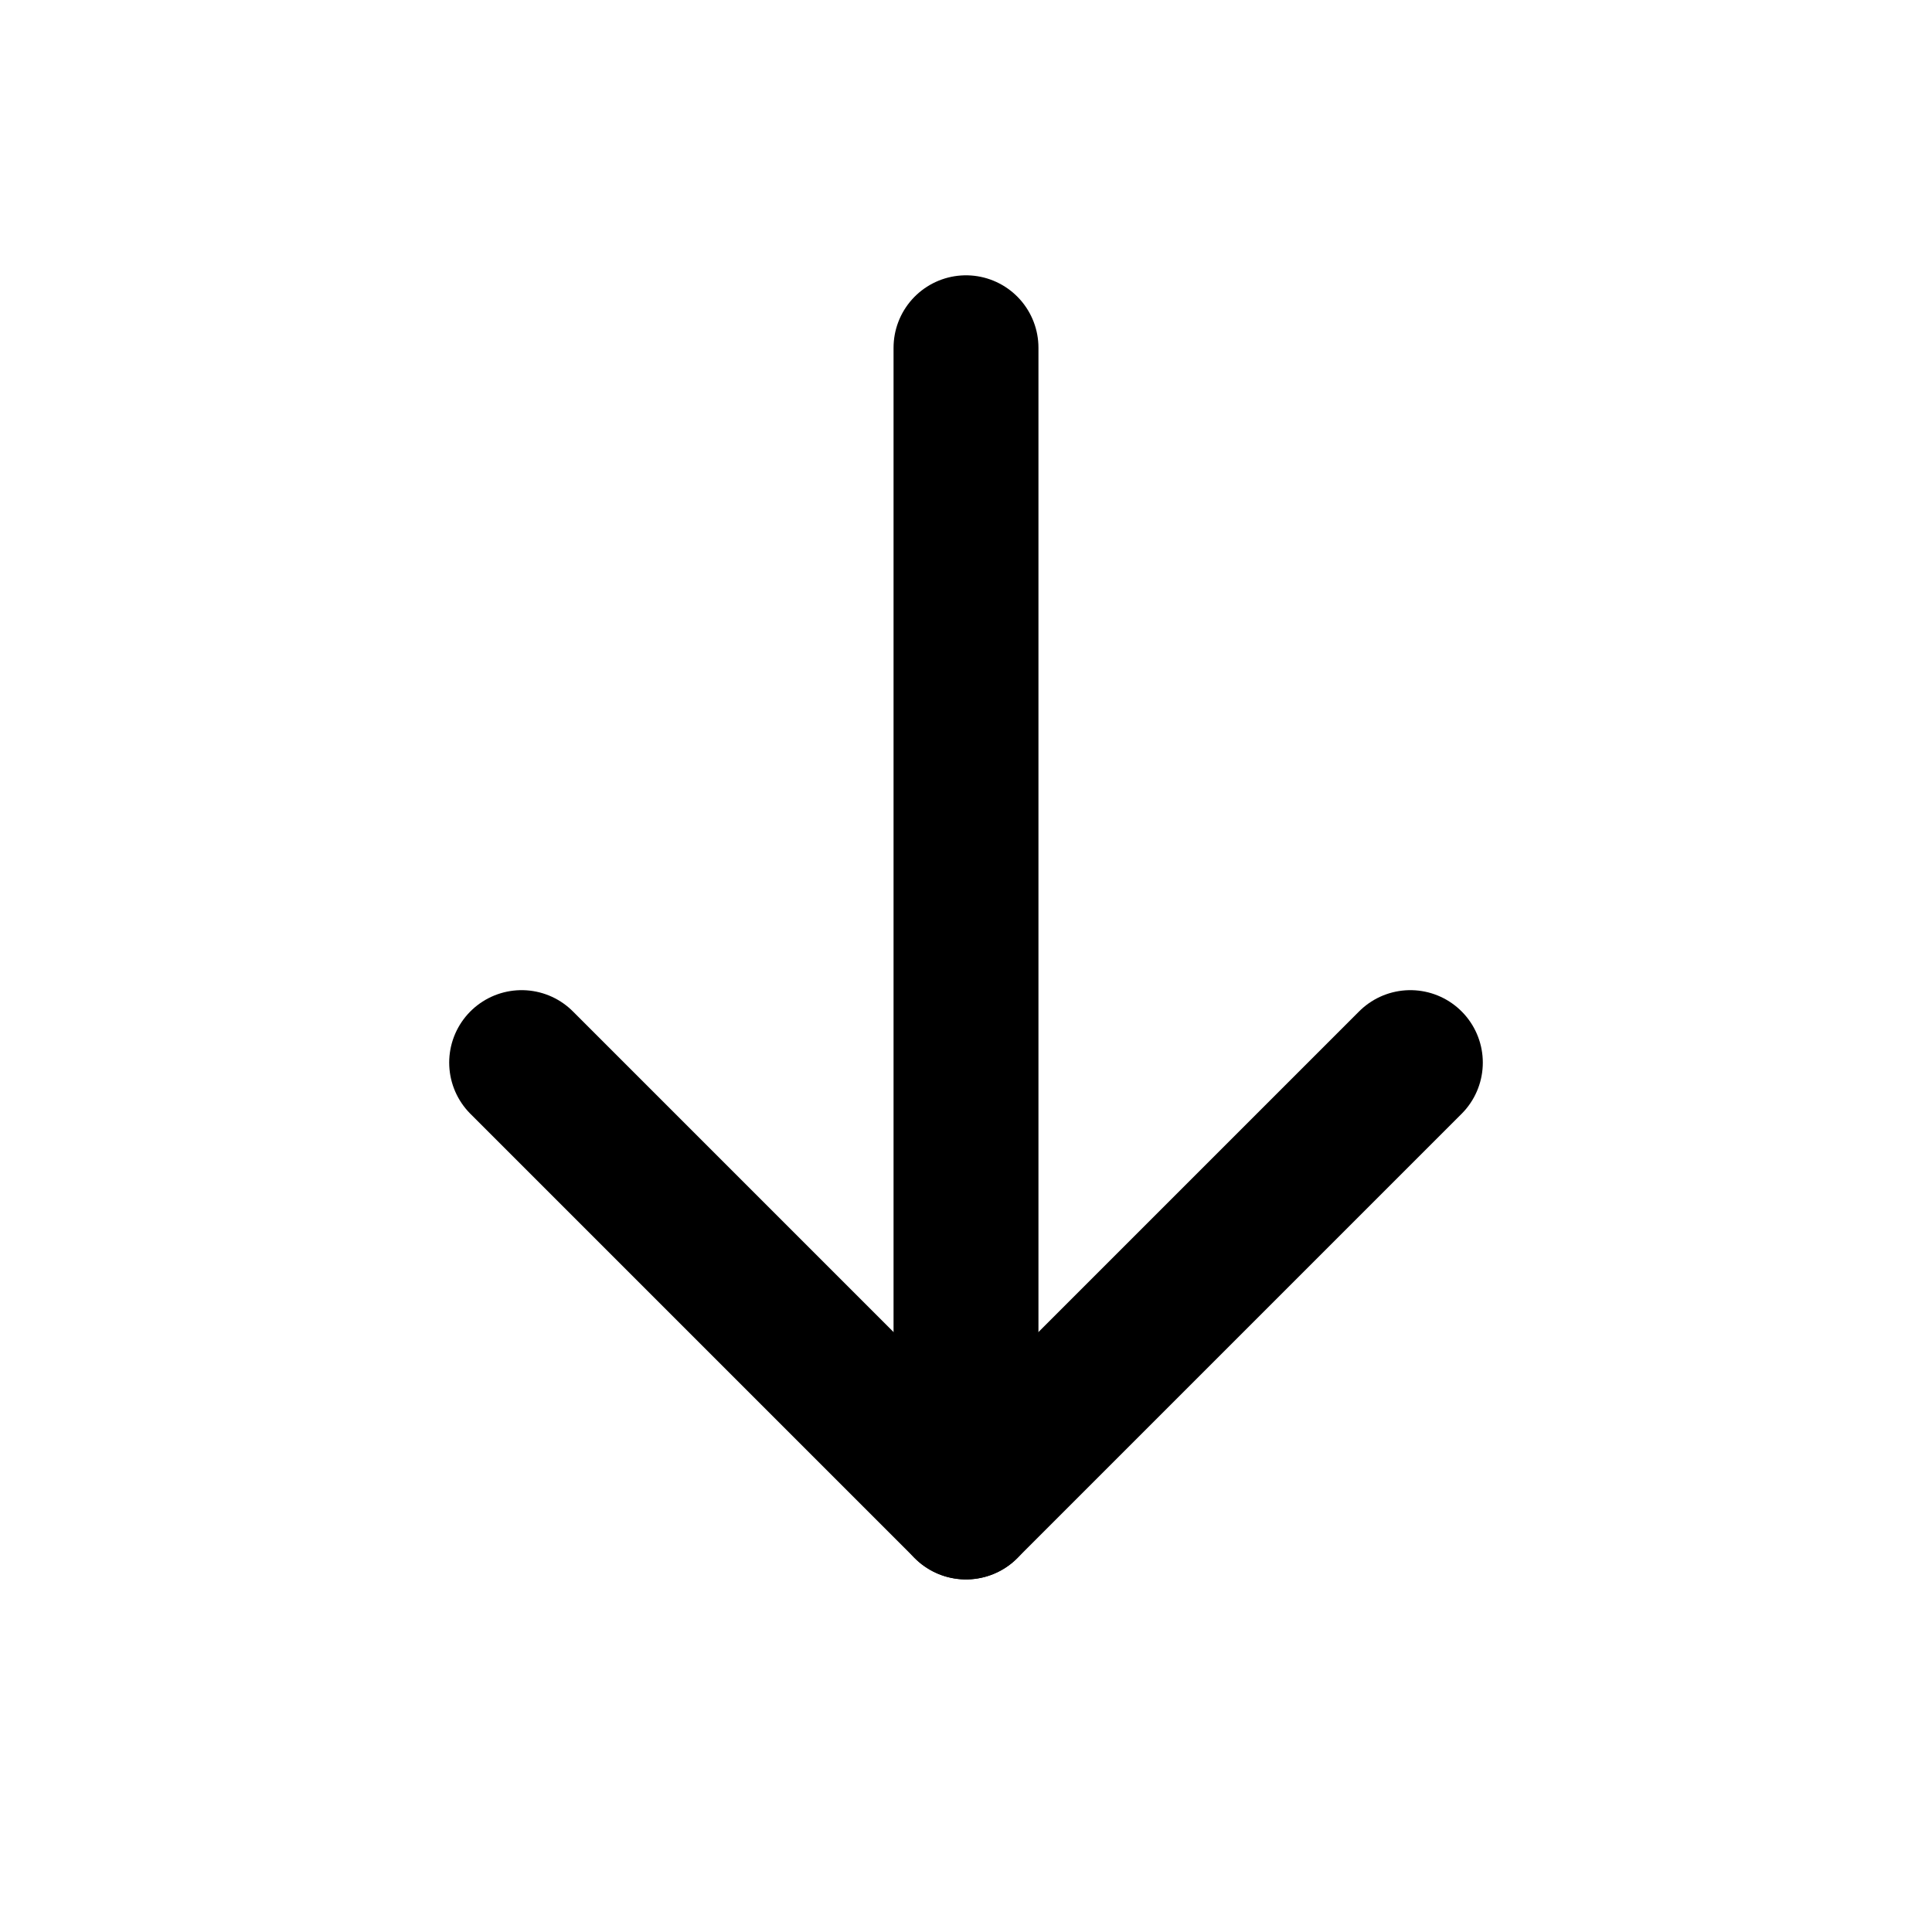
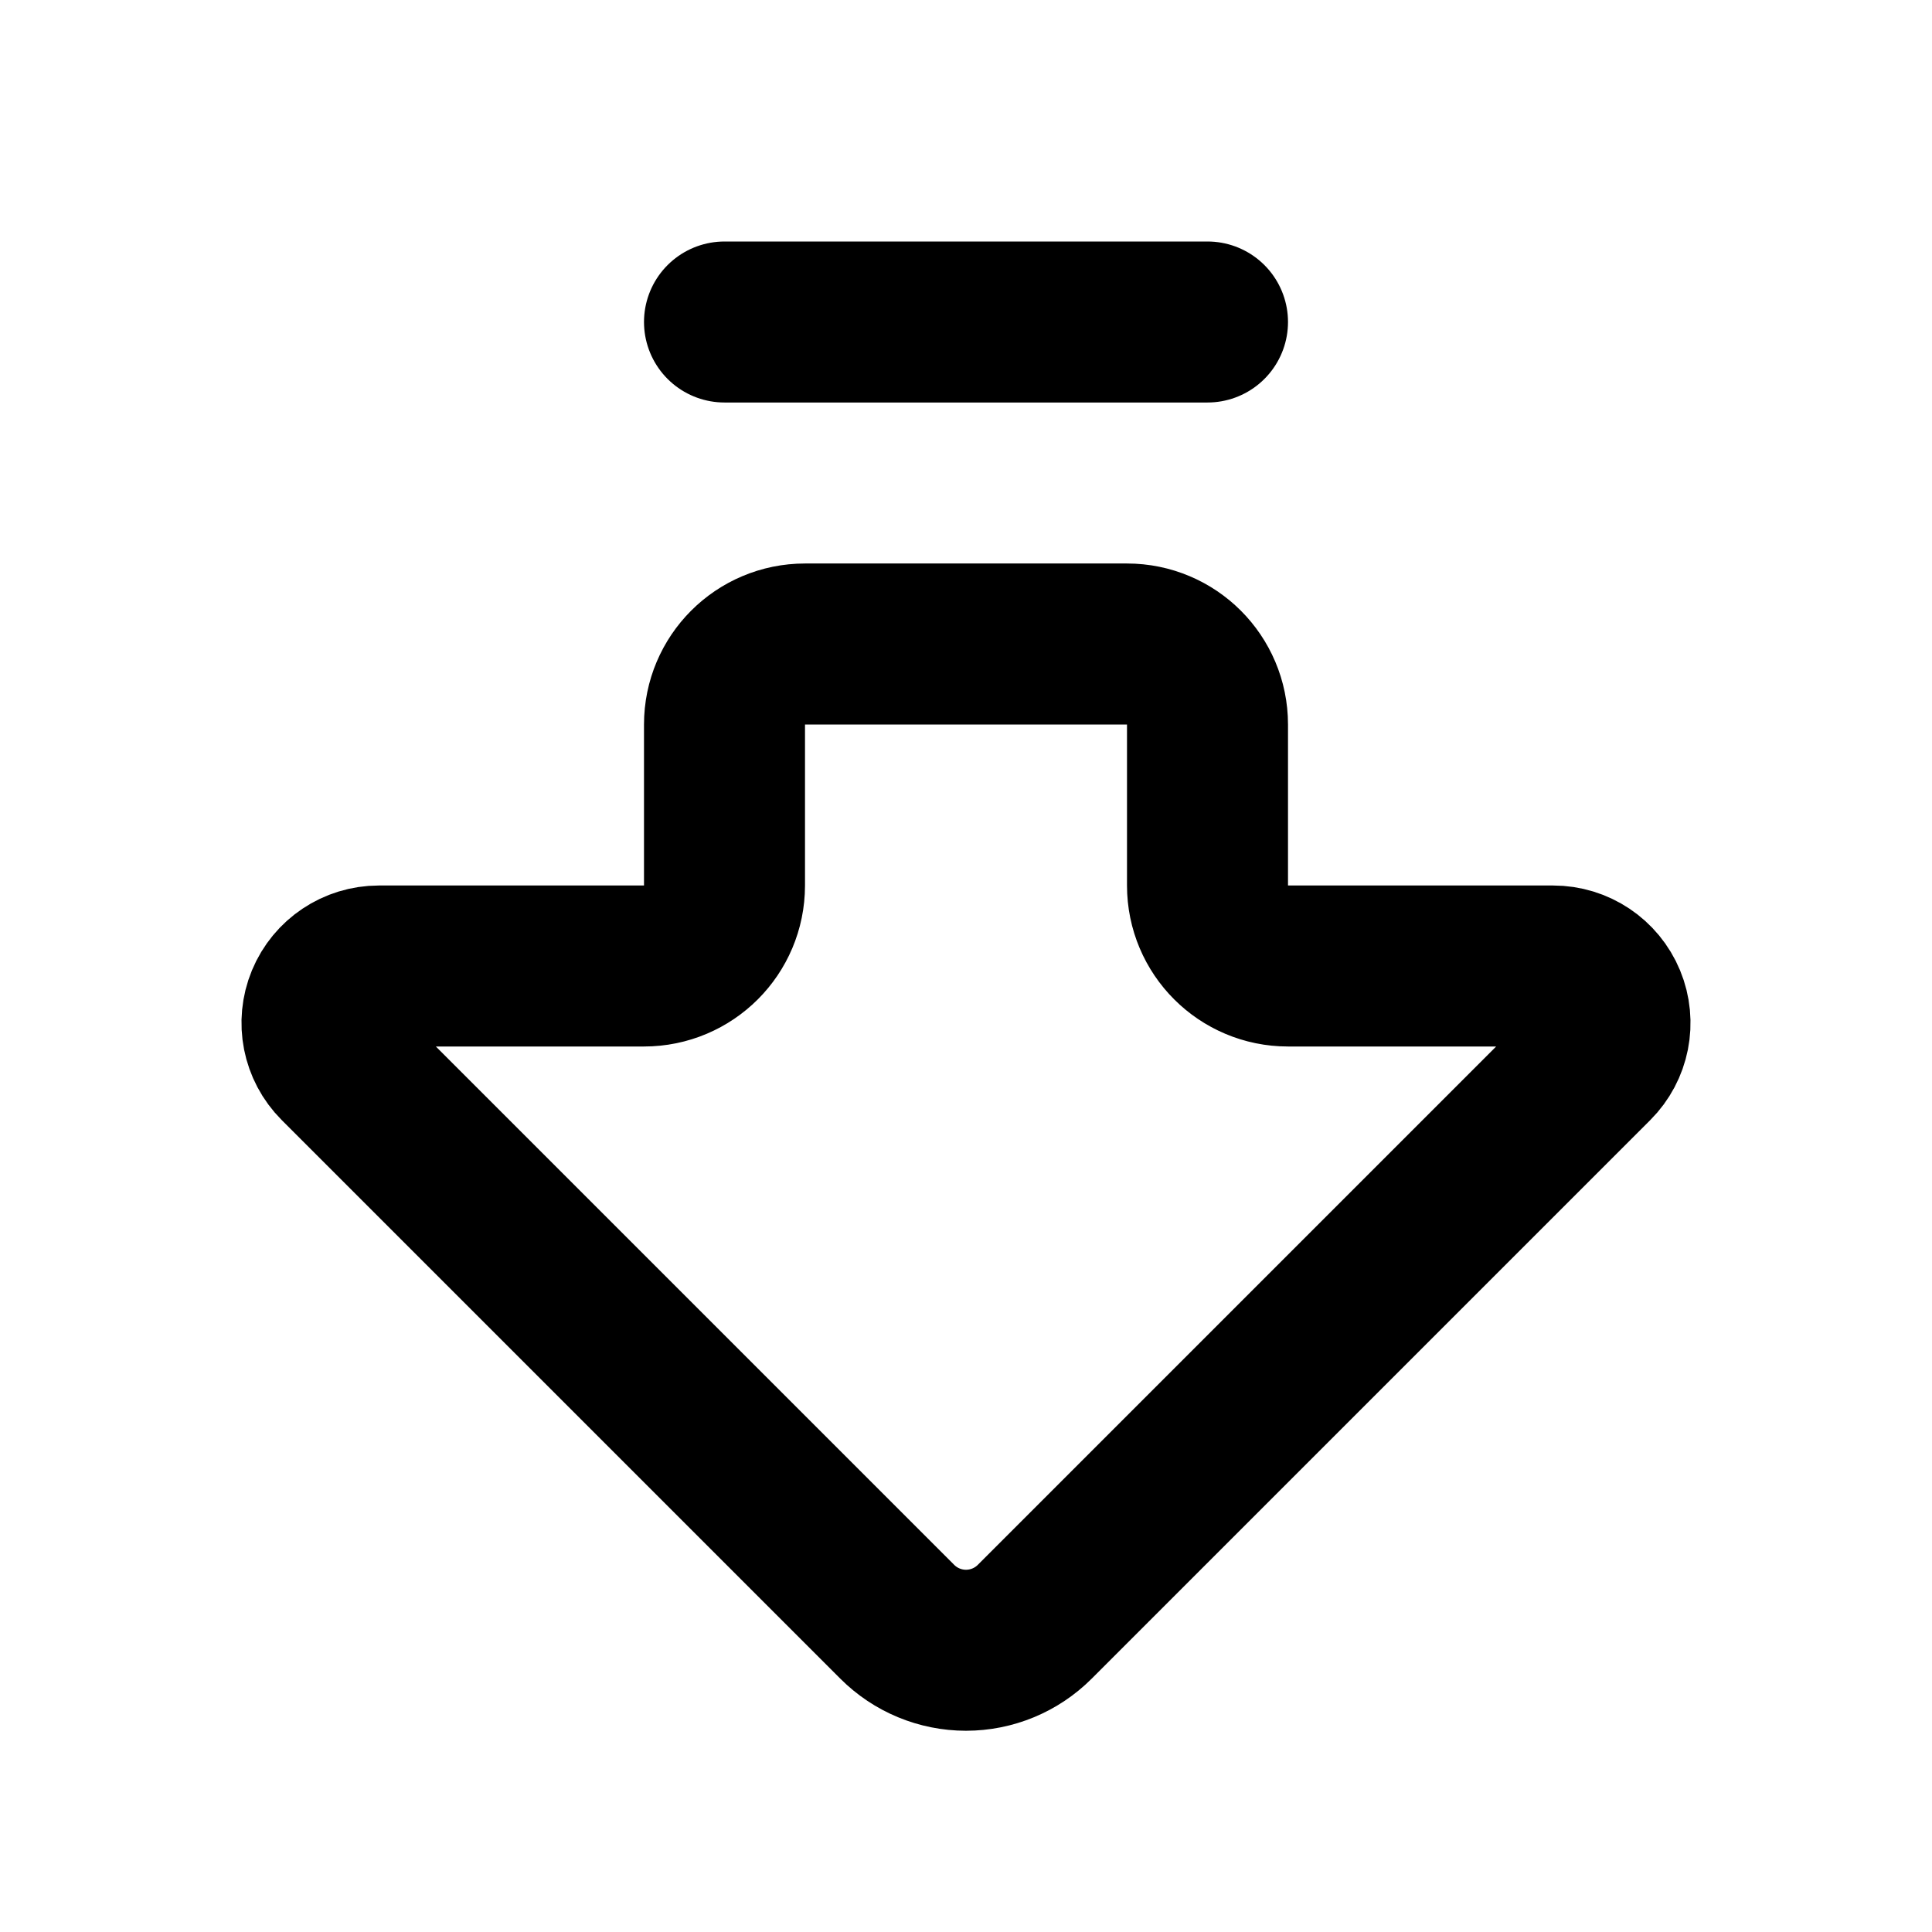
- <svg xmlns="http://www.w3.org/2000/svg" viewBox="0 0 20 20" fill="none" stroke="#000" stroke-width="1.5" stroke-linecap="round" stroke-linejoin="round">
-   <path d="M10 3.6v12" />
-   <path d="M5.4 11 10 15.6 14.6 11" />
+ <svg xmlns="http://www.w3.org/2000/svg" class="lucide lucide-arrow-big-down-dash" width="24" height="24" viewBox="0 0 24 24" fill="none" stroke="currentColor" stroke-width="2" stroke-linecap="round" stroke-linejoin="round">
+   <path d="M14 8a1 1 0 0 1 1 1v2a1 1 0 0 0 1 1h3.293a.707.707 0 0 1 .5 1.207l-6.939 6.939a1.207 1.207 0 0 1-1.708 0l-6.94-6.94a.707.707 0 0 1 .5-1.206H8a1 1 0 0 0 1-1V9a1 1 0 0 1 1-1z" />
+   <path d="M9 4h6" />
</svg>
